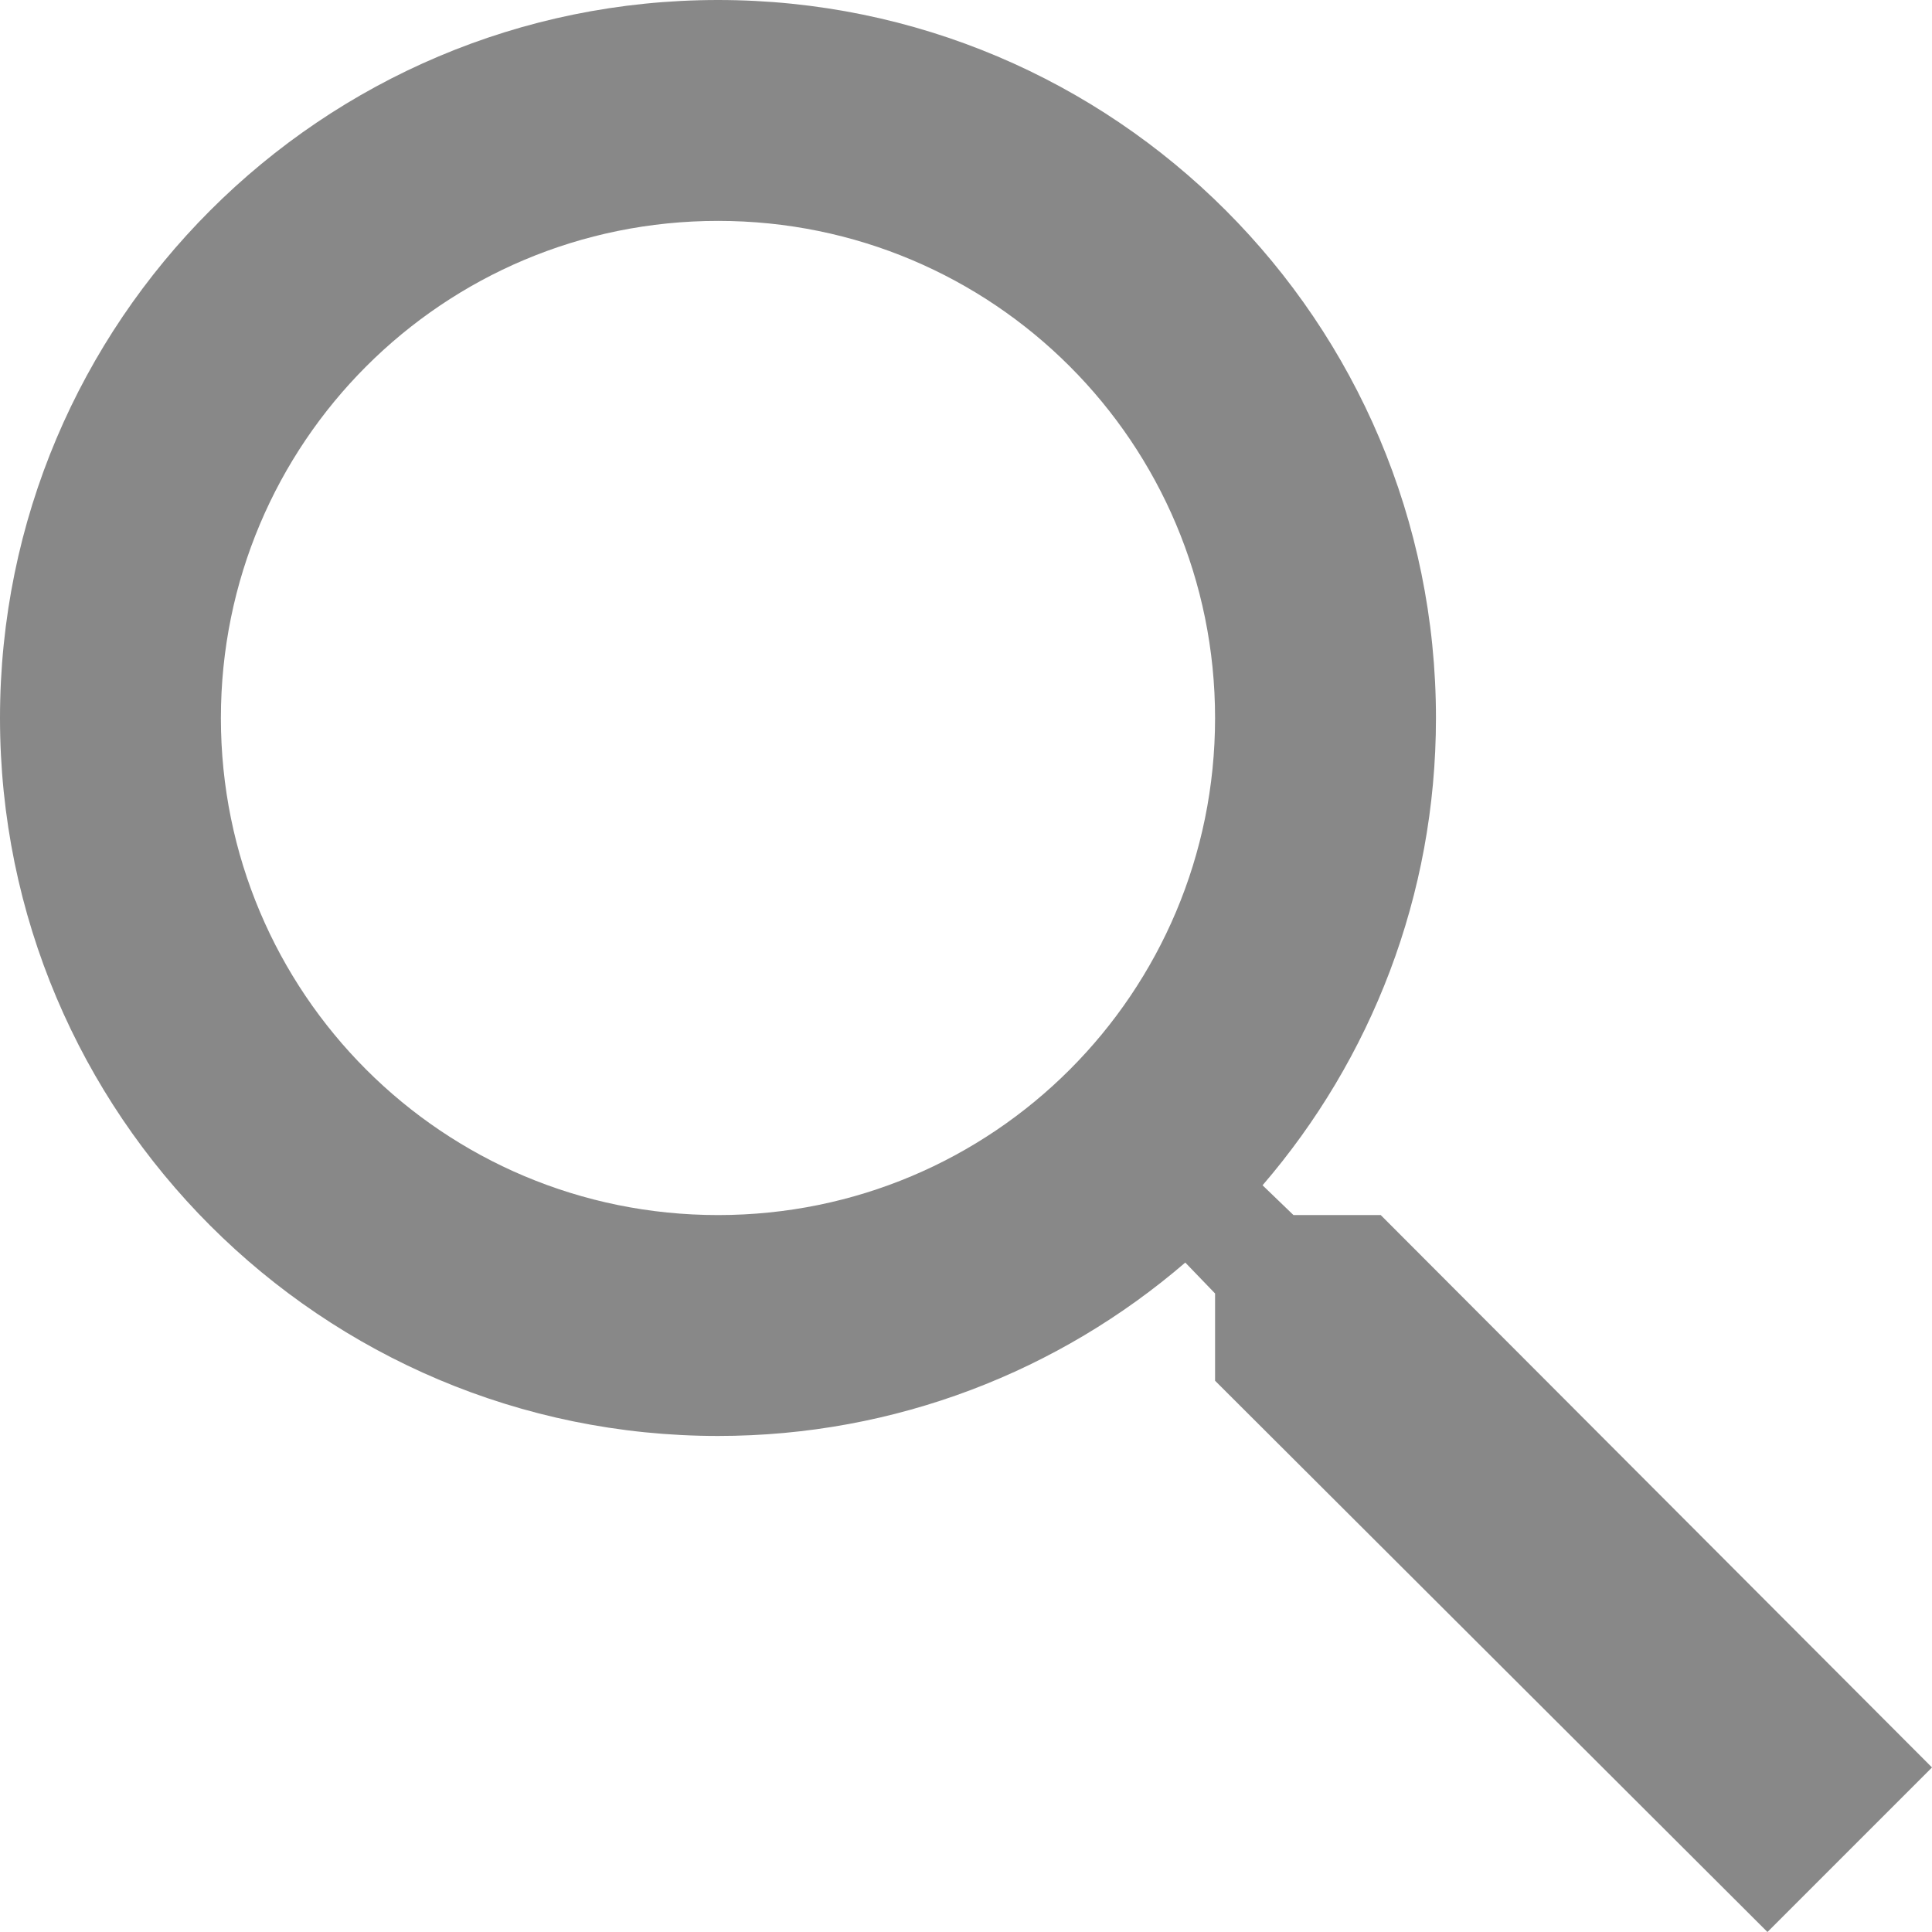
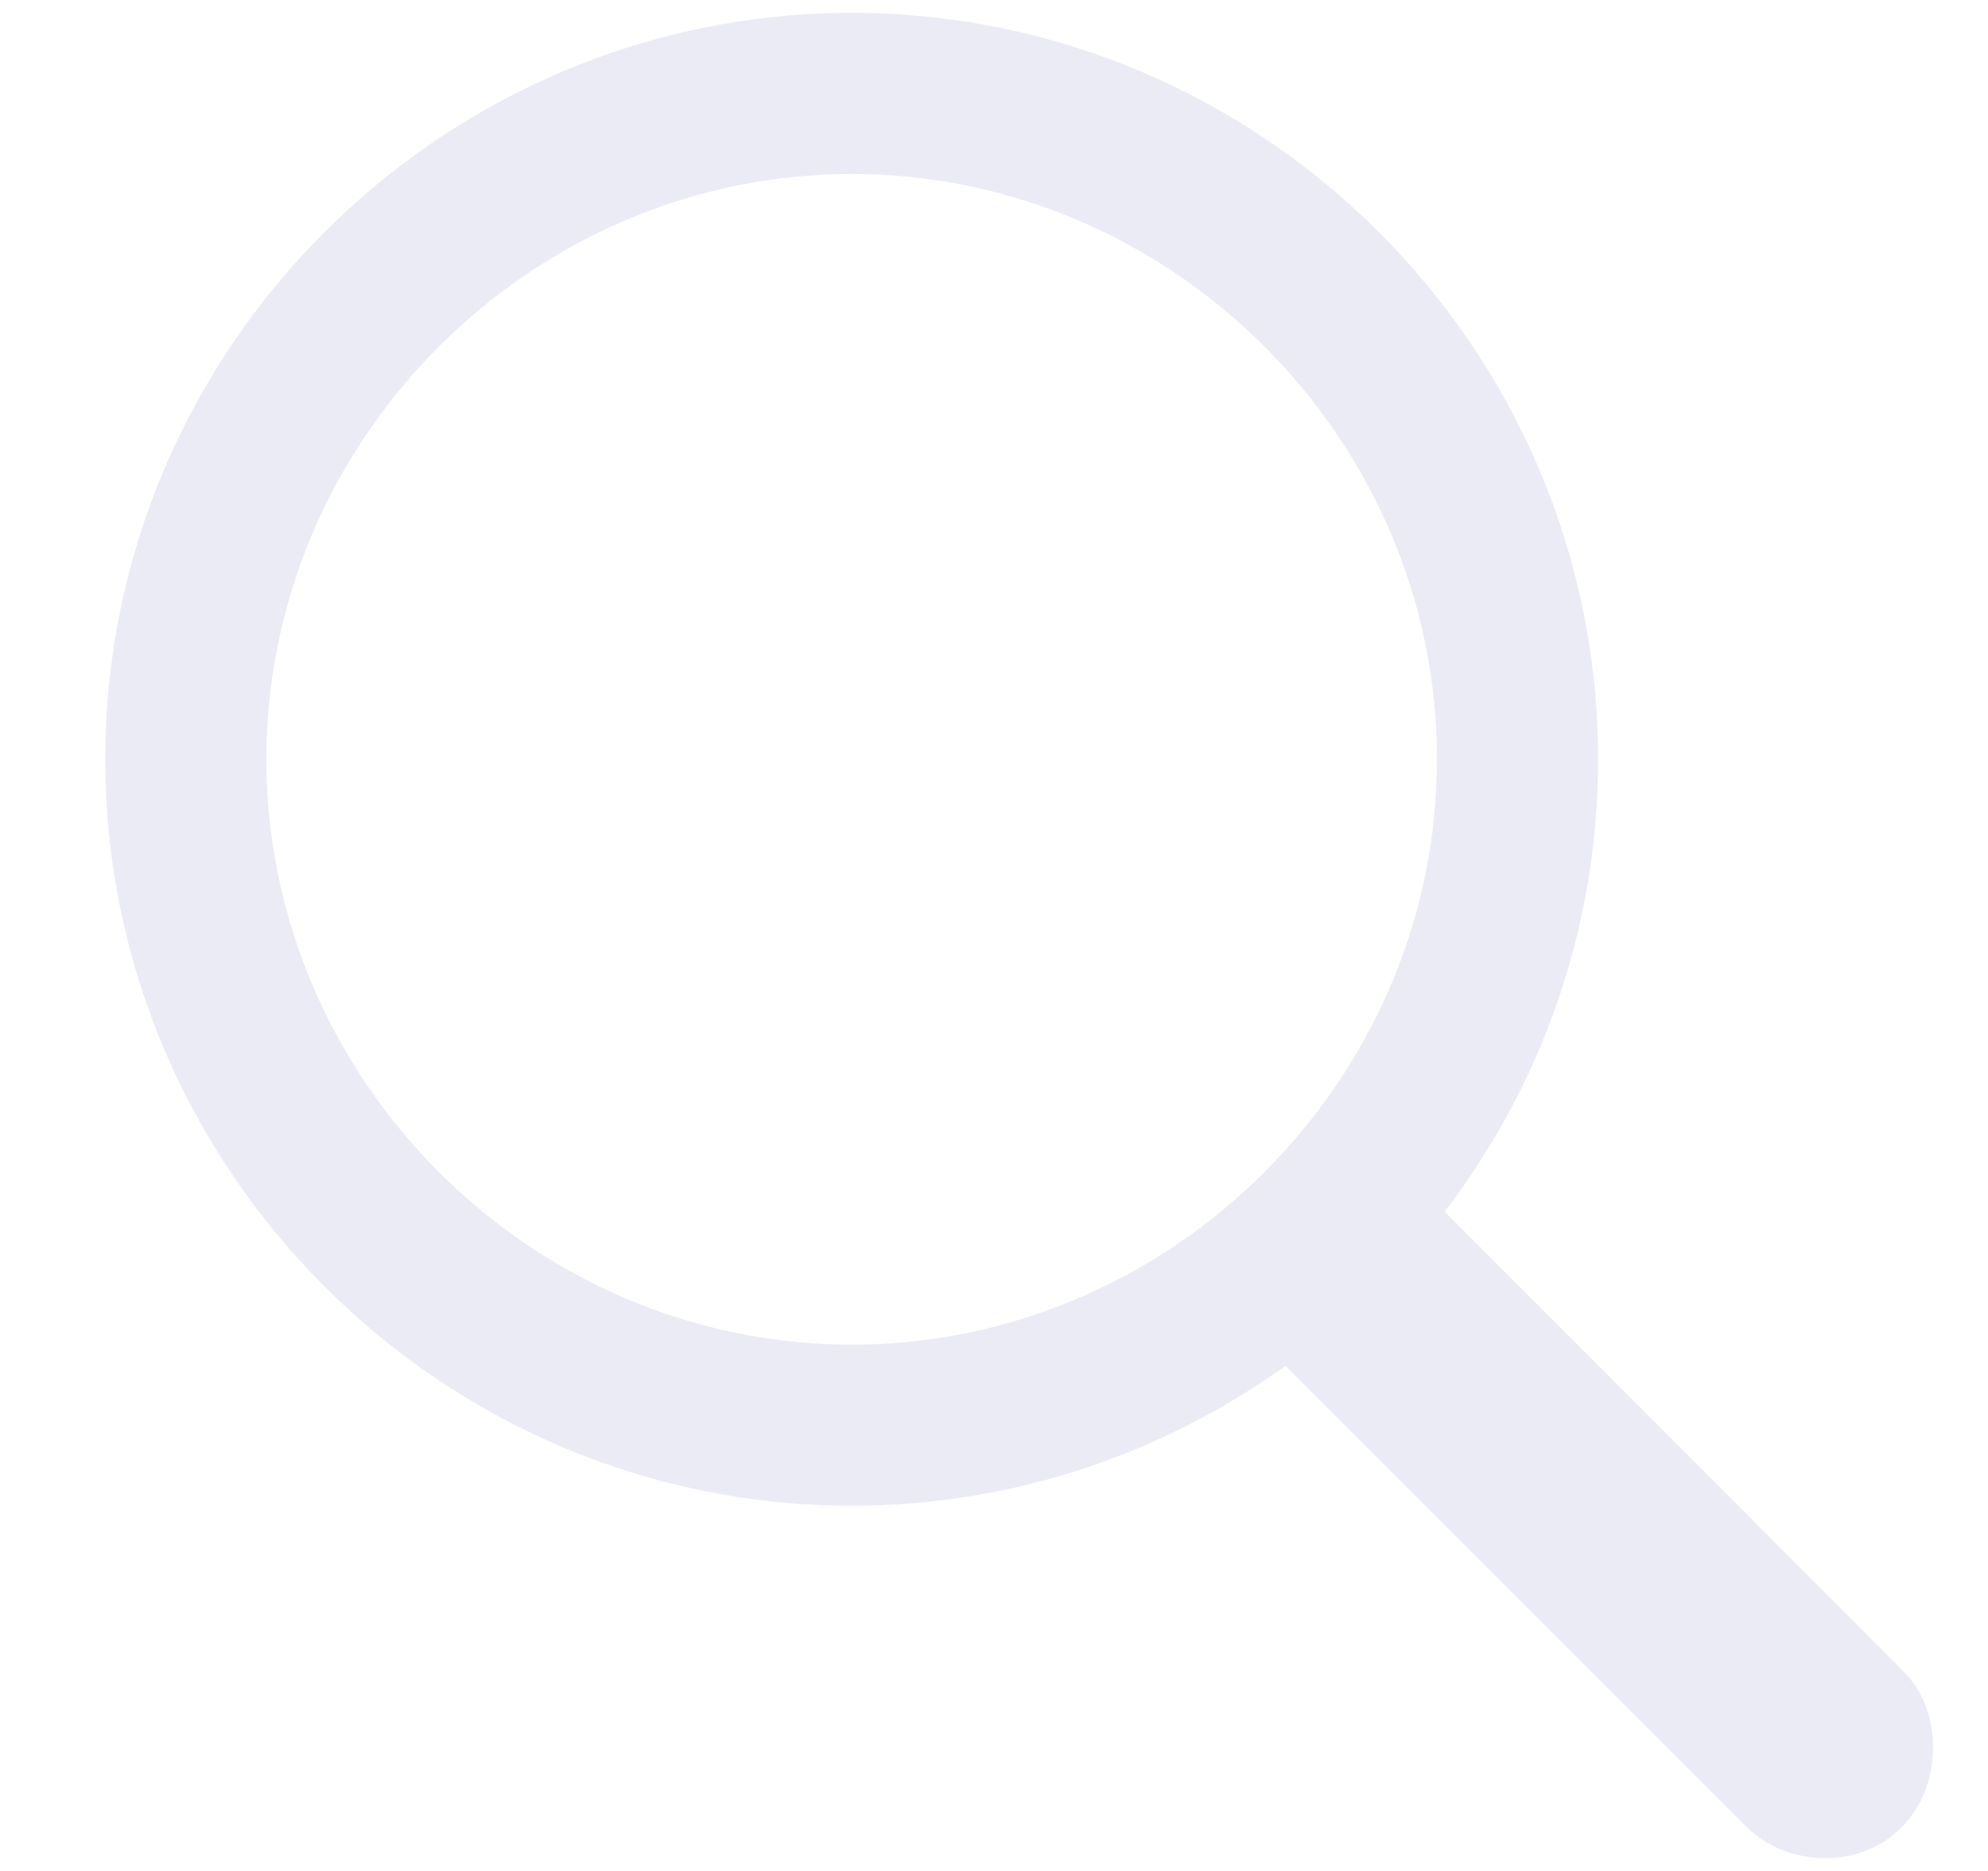
- <svg xmlns="http://www.w3.org/2000/svg" width="12" height="12" viewBox="0 0 12 12" fill="none">
-   <path d="M8.576 7.547H8.034L7.842 7.362C8.515 6.58 8.919 5.564 8.919 4.46C8.919 1.997 6.923 0 4.46 0C1.997 0 0 1.997 0 4.46C0 6.923 1.997 8.919 4.46 8.919C5.564 8.919 6.58 8.515 7.362 7.842L7.547 8.034V8.576L10.978 12L12 10.978L8.576 7.547ZM4.46 7.547C2.751 7.547 1.372 6.168 1.372 4.46C1.372 2.751 2.751 1.372 4.46 1.372C6.168 1.372 7.547 2.751 7.547 4.46C7.547 6.168 6.168 7.547 4.46 7.547Z" fill="#888888" />
+ <svg xmlns="http://www.w3.org/2000/svg" width="17" height="16" viewBox="0 0 17 16" fill="none">
+   <path d="M7.283 12.877C8.669 12.877 9.948 12.428 10.993 11.681L14.928 15.616C15.111 15.799 15.351 15.89 15.609 15.89C16.148 15.89 16.53 15.475 16.53 14.944C16.53 14.695 16.447 14.454 16.264 14.28L12.355 10.362C13.177 9.282 13.666 7.946 13.666 6.493C13.666 2.982 10.794 0.11 7.283 0.11C3.78 0.11 0.9 2.974 0.9 6.493C0.9 10.005 3.772 12.877 7.283 12.877ZM7.283 11.499C4.544 11.499 2.278 9.233 2.278 6.493C2.278 3.754 4.544 1.488 7.283 1.488C10.022 1.488 12.288 3.754 12.288 6.493C12.288 9.233 10.022 11.499 7.283 11.499Z" fill="#EBEBF5" />
</svg>
